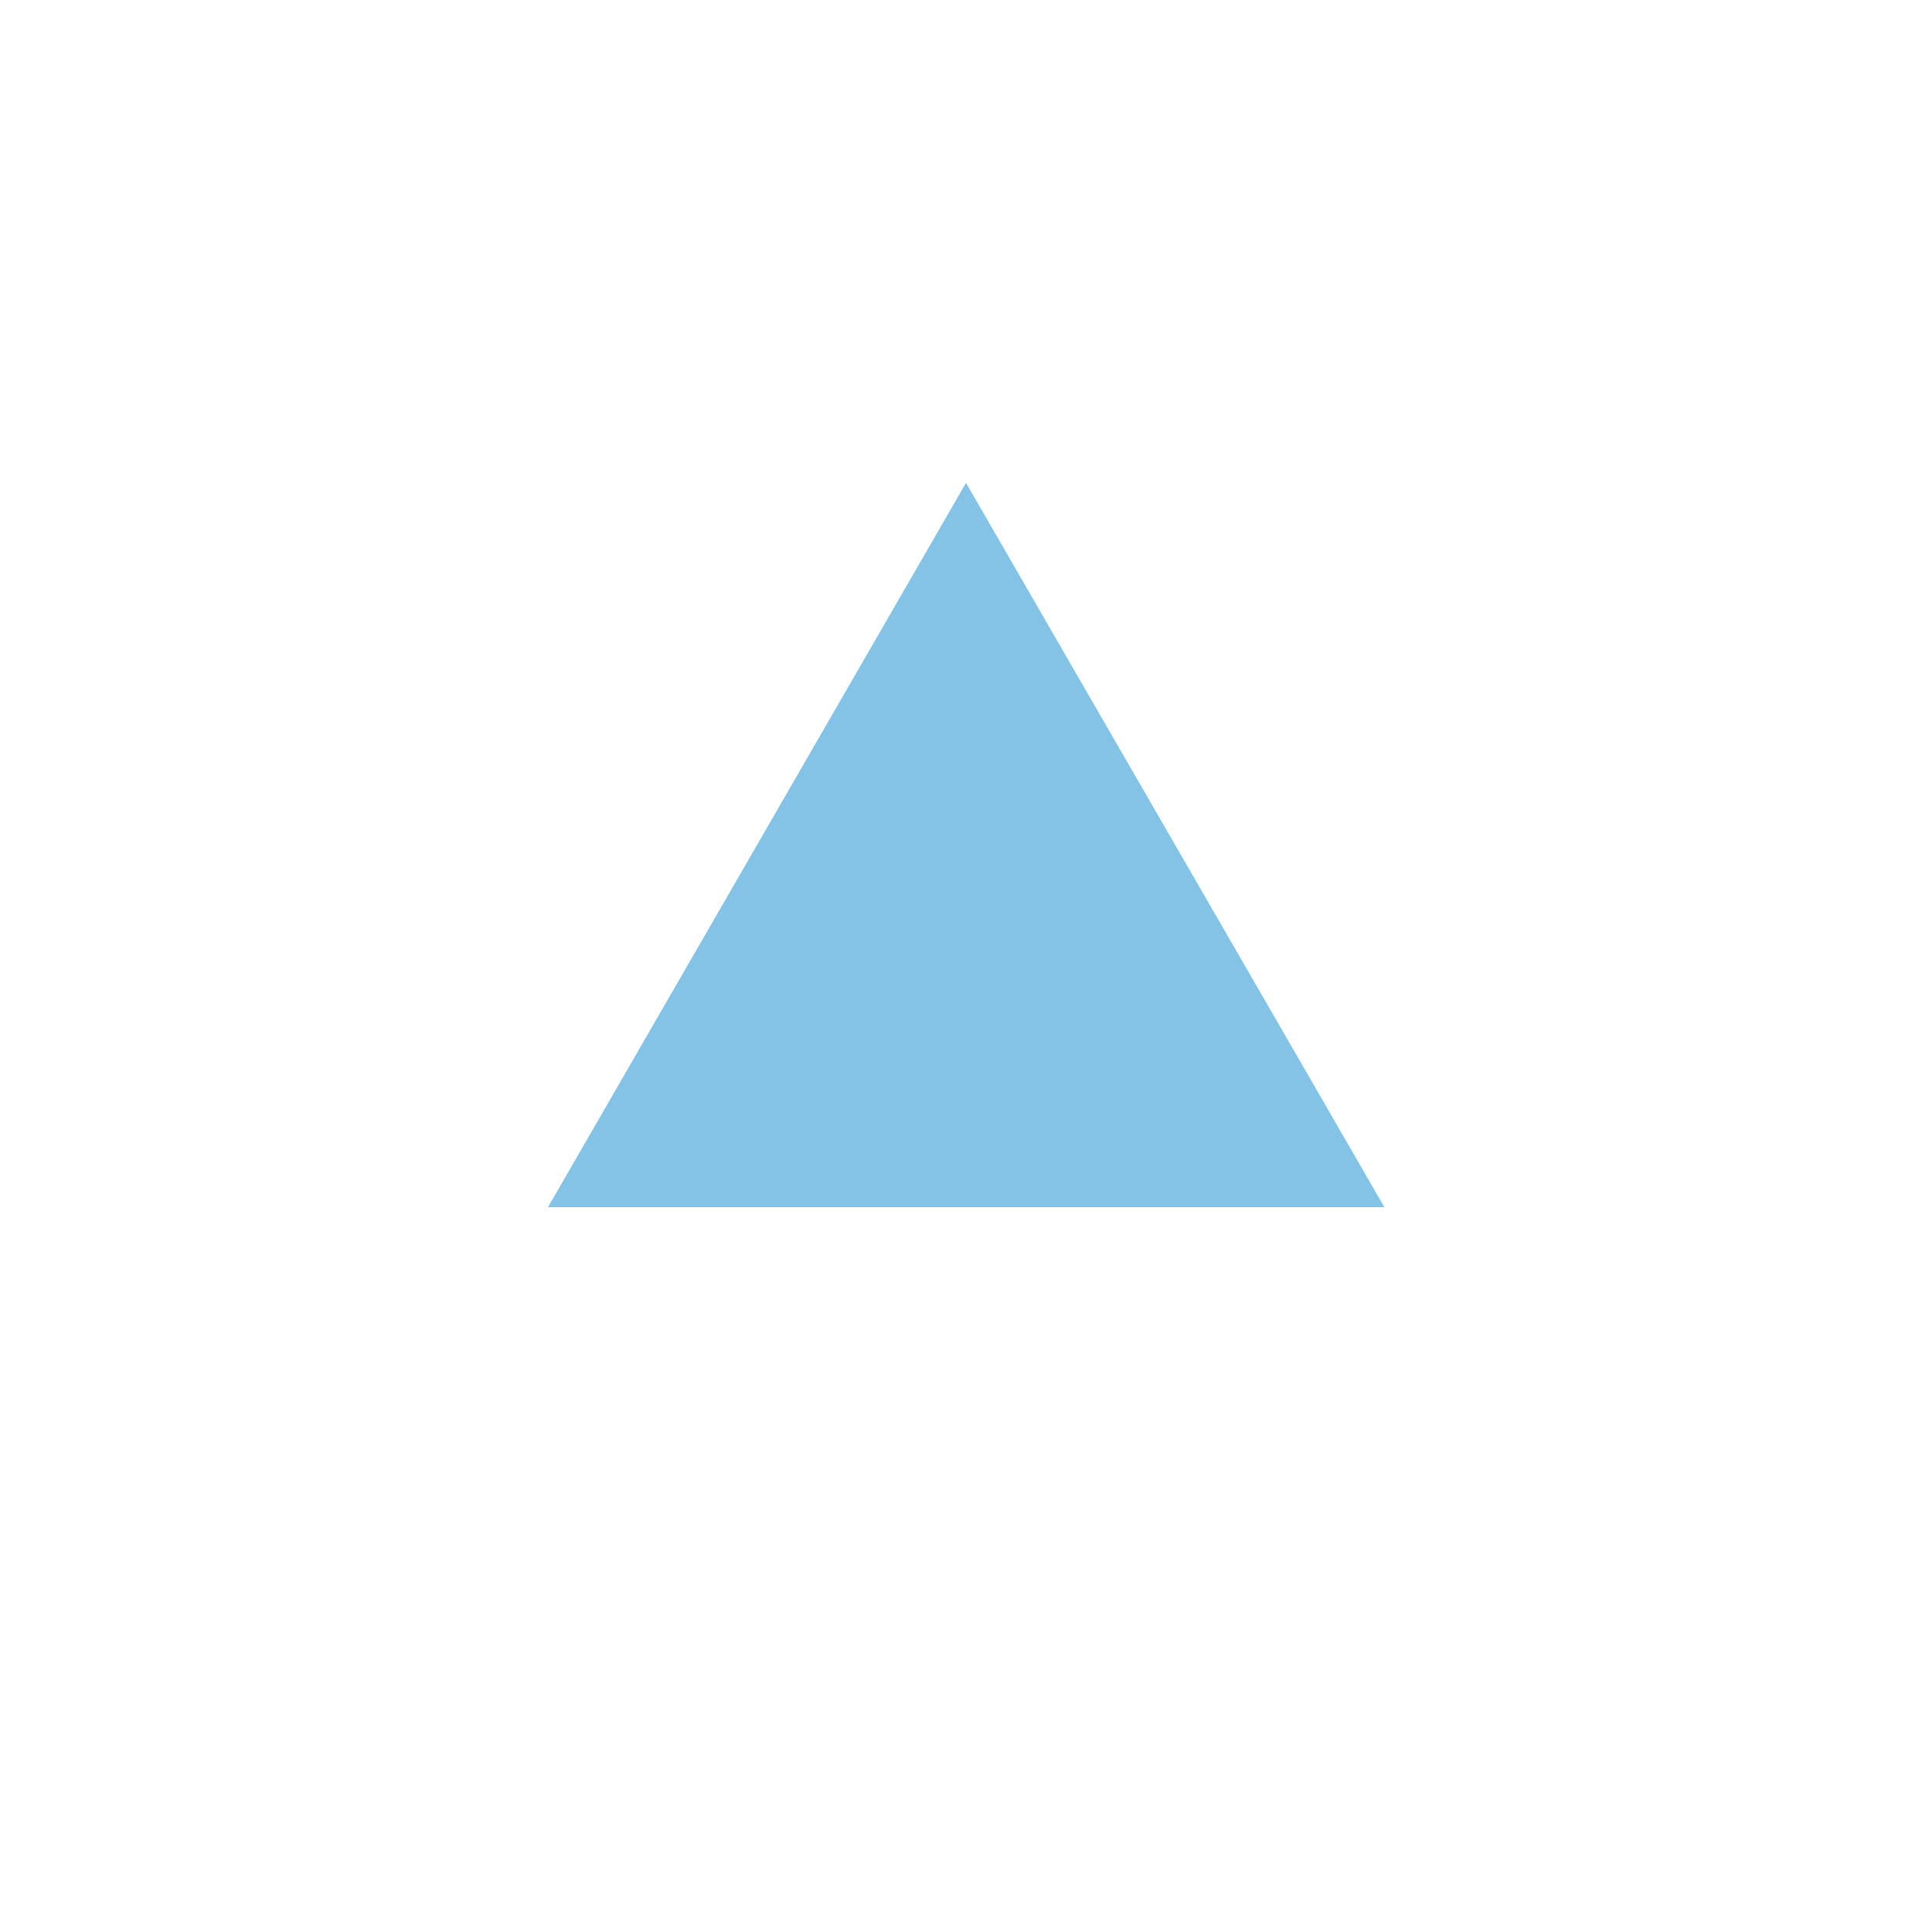
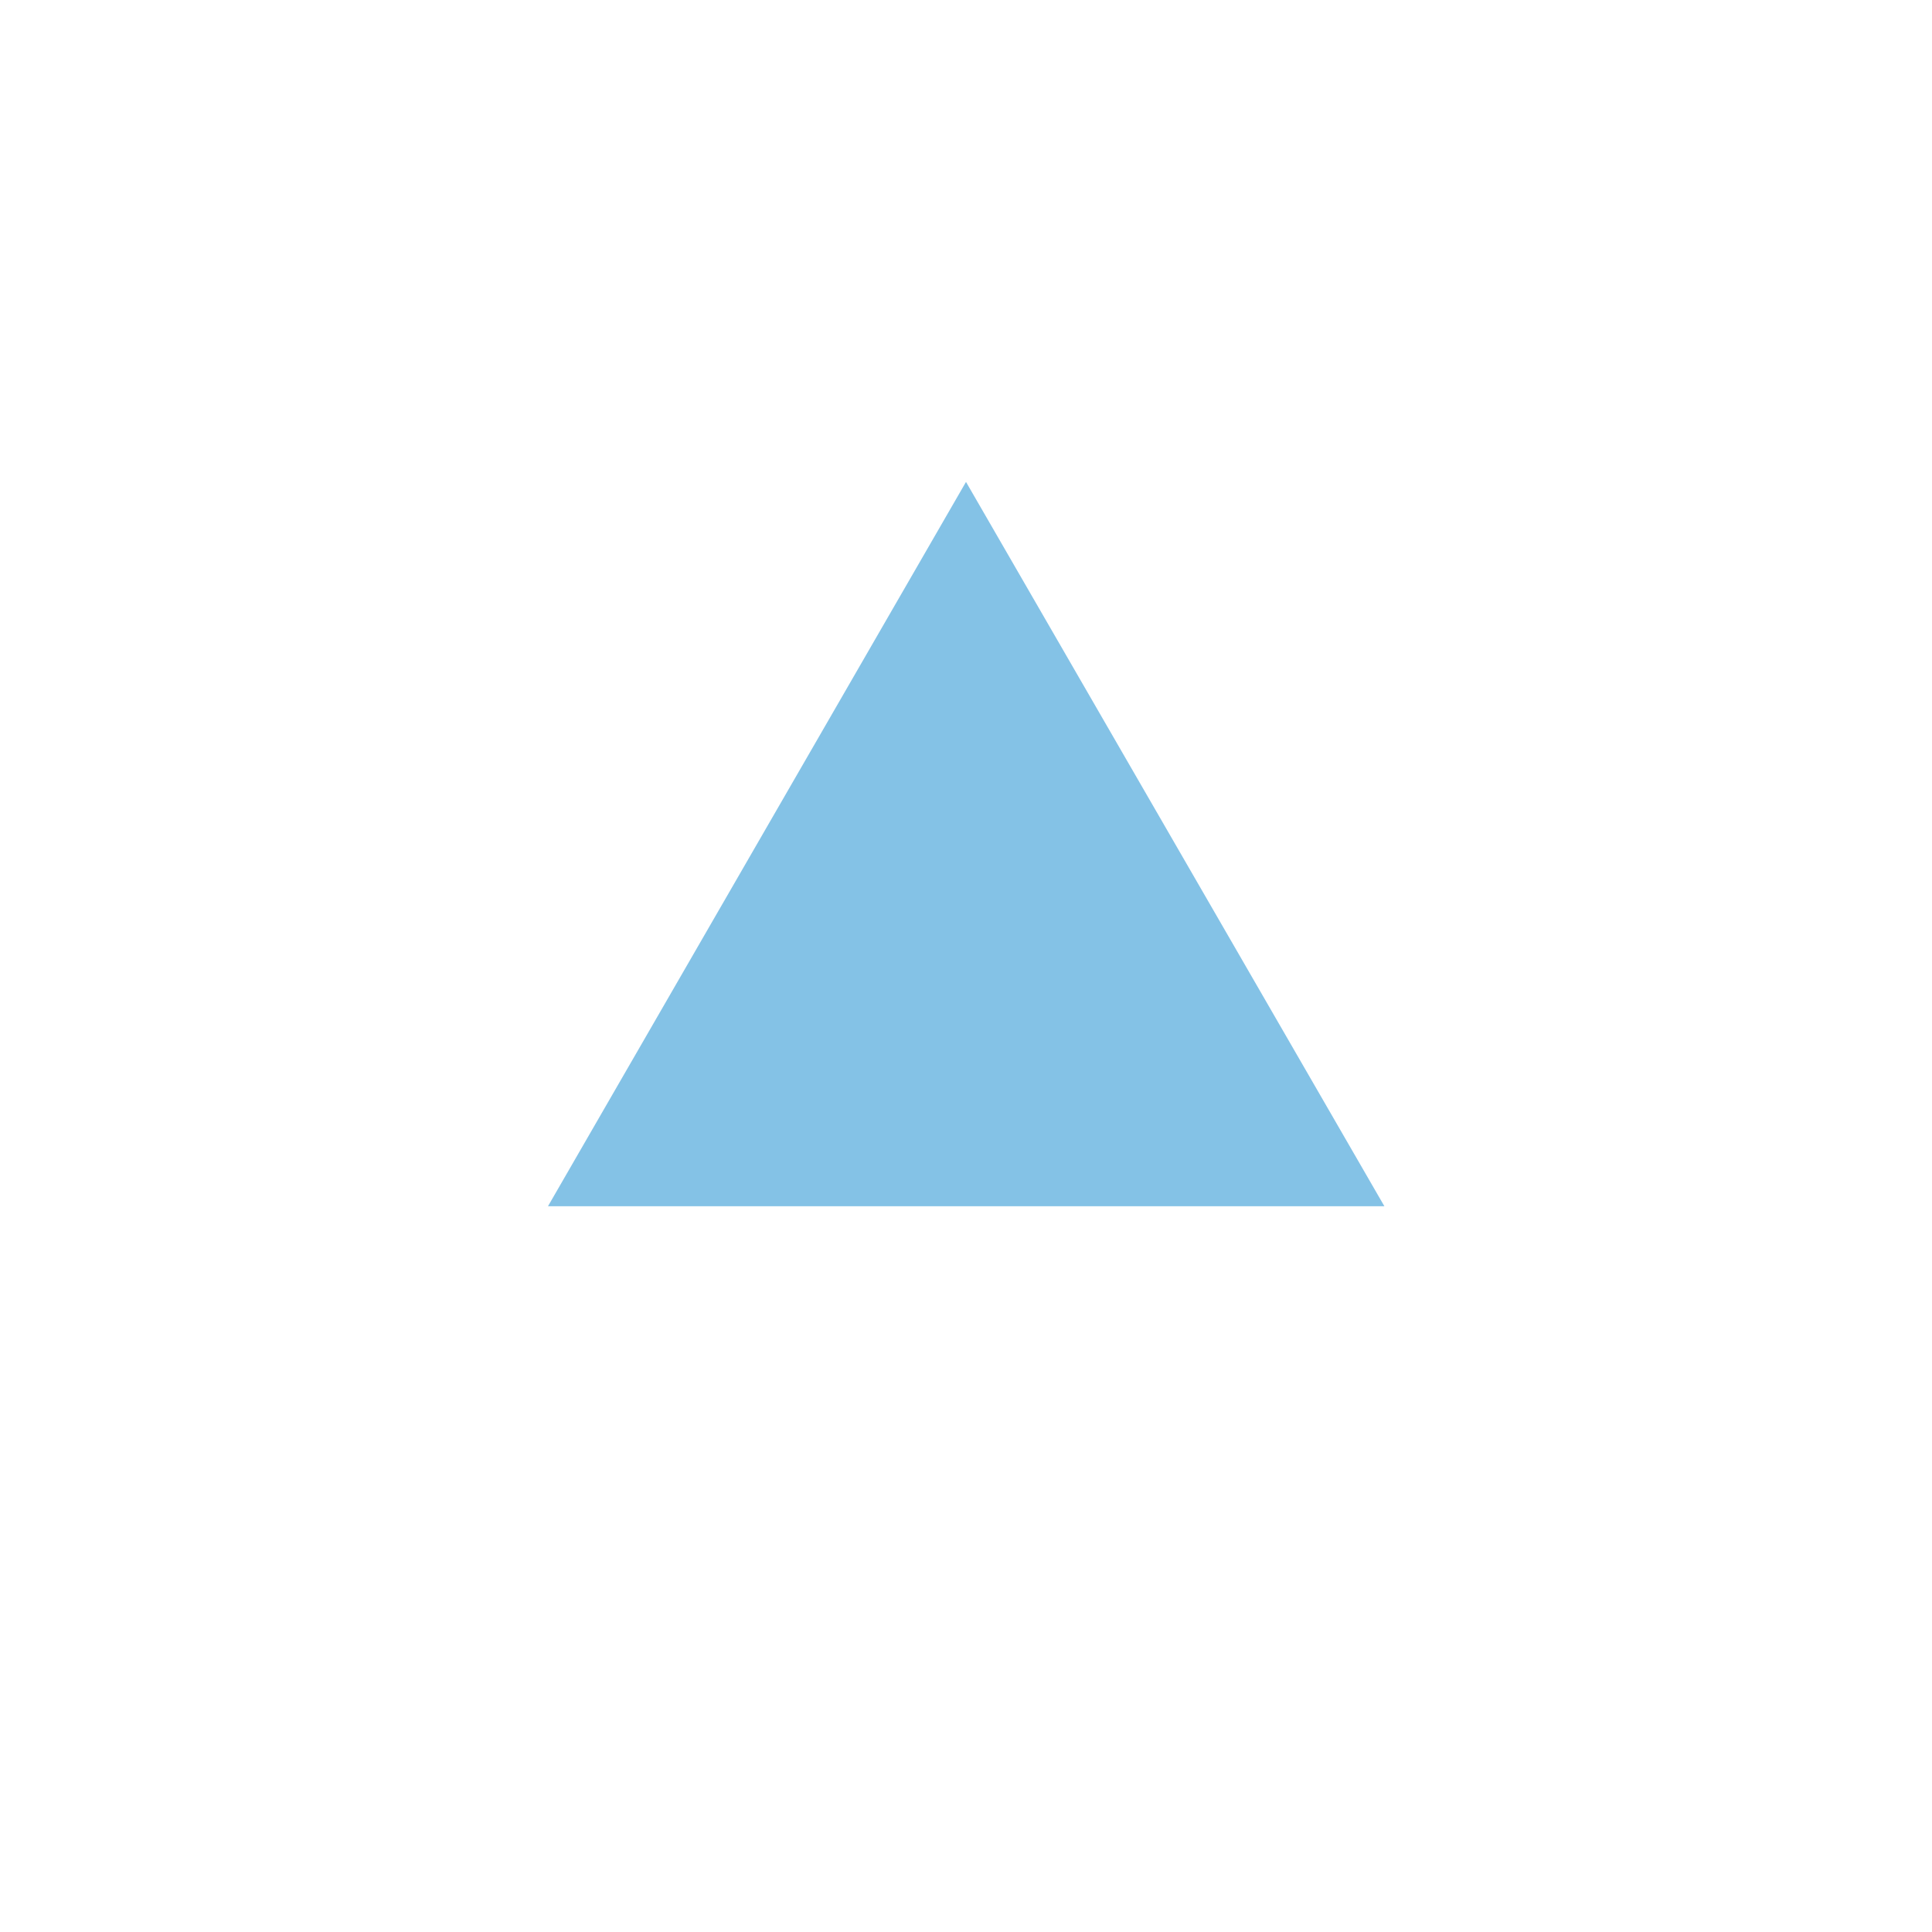
- <svg xmlns="http://www.w3.org/2000/svg" width="20" height="20" viewBox="0 0 5.292 5.292" version="1.1" id="svg8">
-   <defs id="defs2" />
-   <g id="layer1" transform="translate(0,-291.7083)">
-     <g id="g847" transform="matrix(0.05207439,0,0,0.05207453,-0.9012516,282.412)">
-       <g id="g851">
-         <g id="g1059" transform="matrix(1.998622,0,0,1.998619,17.32448,-313.5231)">
-           <path style="opacity:1;fill:none;fill-opacity:0.494;stroke:#ffffff00;stroke-width:0.07;stroke-linecap:round;stroke-linejoin:round;stroke-miterlimit:4;stroke-dasharray:none;stroke-dashoffset:0;stroke-opacity:1;paint-order:stroke fill markers" d="M 25.4,271.6 -8.0000008e-7,246.2 H 50.8 Z" id="path883" />
-           <path id="path880" d="m 25.4,271.6 25.4,25.4 H 0 Z" style="opacity:1;fill:none;fill-opacity:0.494;stroke:#ffffff00;stroke-width:0.07;stroke-linecap:round;stroke-linejoin:round;stroke-miterlimit:4;stroke-dasharray:none;stroke-dashoffset:0;stroke-opacity:1;paint-order:stroke fill markers" />
-           <rect ry="5.053" y="253.849" x="7.649" height="35.529" width="35.529" id="rect870" style="opacity:1;fill:none;fill-opacity:0.494;stroke:#ffffff00;stroke-width:0.062;stroke-linecap:round;stroke-linejoin:round;stroke-miterlimit:4;stroke-dasharray:none;stroke-dashoffset:0;stroke-opacity:1;paint-order:stroke fill markers" />
-           <circle r="25.397" cy="271.6" cx="25.4" id="path872" style="opacity:1;fill:none;fill-opacity:0.494;stroke:#ffffff00;stroke-width:0.076;stroke-linecap:round;stroke-linejoin:round;stroke-miterlimit:4;stroke-dasharray:none;stroke-dashoffset:0;stroke-opacity:1;paint-order:stroke fill markers" />
-           <circle transform="rotate(-45)" cx="-174.09" cy="210.011" r="12.656" id="path876" style="opacity:1;fill:none;fill-opacity:0.494;stroke:#ffffff00;stroke-width:0.074;stroke-linecap:round;stroke-linejoin:round;stroke-miterlimit:4;stroke-dasharray:none;stroke-dashoffset:0;stroke-opacity:1;paint-order:stroke fill markers" />
-           <path id="path904" d="m 25.4,271.6 -25.4,25.4 v -50.8 z" style="opacity:1;fill:none;fill-opacity:0.494;stroke:#ffffff00;stroke-width:0.07;stroke-linecap:round;stroke-linejoin:round;stroke-miterlimit:4;stroke-dasharray:none;stroke-dashoffset:0;stroke-opacity:1;paint-order:stroke fill markers" />
-           <path style="opacity:1;fill:none;fill-opacity:0.494;stroke:#ffffff00;stroke-width:0.07;stroke-linecap:round;stroke-linejoin:round;stroke-miterlimit:4;stroke-dasharray:none;stroke-dashoffset:0;stroke-opacity:1;paint-order:stroke fill markers" d="m 25.4,271.6 25.4,-25.4 v 50.8 z" id="path906" />
-           <rect ry="5.051" y="256.393" x="2.566" height="30.44" width="45.694" id="rect837" style="opacity:1;fill:none;fill-opacity:0.494;stroke:#ffffff00;stroke-width:0.066;stroke-linecap:round;stroke-linejoin:round;stroke-miterlimit:4;stroke-dasharray:none;stroke-dashoffset:0;stroke-opacity:1;paint-order:stroke fill markers" />
-           <rect style="opacity:1;fill:none;fill-opacity:0.494;stroke:#ffffff00;stroke-width:0.066;stroke-linecap:round;stroke-linejoin:round;stroke-miterlimit:4;stroke-dasharray:none;stroke-dashoffset:0;stroke-opacity:1;paint-order:stroke fill markers" id="rect831" width="45.694" height="30.441" x="248.766" y="-40.633" ry="5.051" transform="rotate(90)" />
-         </g>
+ <svg xmlns="http://www.w3.org/2000/svg" width="20" height="20" version="1.1" viewBox="0 0 5.292 5.292">
+   <g transform="translate(0 -291.71)">
+     <g transform="matrix(.052074 0 0 .052075 -.90125 282.41)">
+       <g transform="matrix(1.9986 0 0 1.9986 17.324 -313.52)" fill="none" stroke="#ffffff00" stroke-linecap="round" stroke-linejoin="round">
+         <path d="m25.4 271.6-25.4-25.4h50.8z" stroke-width=".07" style="paint-order:stroke fill markers" />
+         <path d="m25.4 271.6 25.4 25.4h-50.8z" stroke-width=".07" style="paint-order:stroke fill markers" />
+         <rect x="7.649" y="253.85" width="35.529" height="35.529" ry="5.053" stroke-width=".062" style="paint-order:stroke fill markers" />
+         <circle cx="25.4" cy="271.6" r="25.397" stroke-width=".076" style="paint-order:stroke fill markers" />
+         <circle transform="rotate(-45)" cx="-174.09" cy="210.01" r="12.656" stroke-width=".074" style="paint-order:stroke fill markers" />
+         <path d="m25.4 271.6-25.4 25.4v-50.8z" stroke-width=".07" style="paint-order:stroke fill markers" />
+         <path d="m25.4 271.6 25.4-25.4v50.8z" stroke-width=".07" style="paint-order:stroke fill markers" />
+         <rect x="2.566" y="256.39" width="45.694" height="30.44" ry="5.051" stroke-width=".066" style="paint-order:stroke fill markers" />
+         <rect transform="rotate(90)" x="248.77" y="-40.633" width="45.694" height="30.441" ry="5.051" stroke-width=".066" style="paint-order:stroke fill markers" />
      </g>
    </g>
-     <path style="opacity:1;fill:#ffc107;fill-opacity:1;stroke:none;stroke-width:0.386;stroke-miterlimit:4;stroke-dasharray:none;stroke-opacity:1" d="m 50.206,401.677 c 110.217,0.713 55.109,0.356 0,0 z" id="rect997" />
-     <path style="fill:#84c2e6;stroke:none;stroke-width:0.529;stroke-linecap:square;stroke-linejoin:miter;stroke-miterlimit:4;stroke-dasharray:none" id="path853" d="m 2.646,293.031 1.146,1.984 -2.291,0 z" />
+     <path d="m50.206 401.68c110.22 0.713 55.109 0.356 0 0z" fill="#ffc107" />
+     <path d="m2.646 293.03 1.146 1.984h-2.291z" fill="#84c2e6" />
  </g>
</svg>
